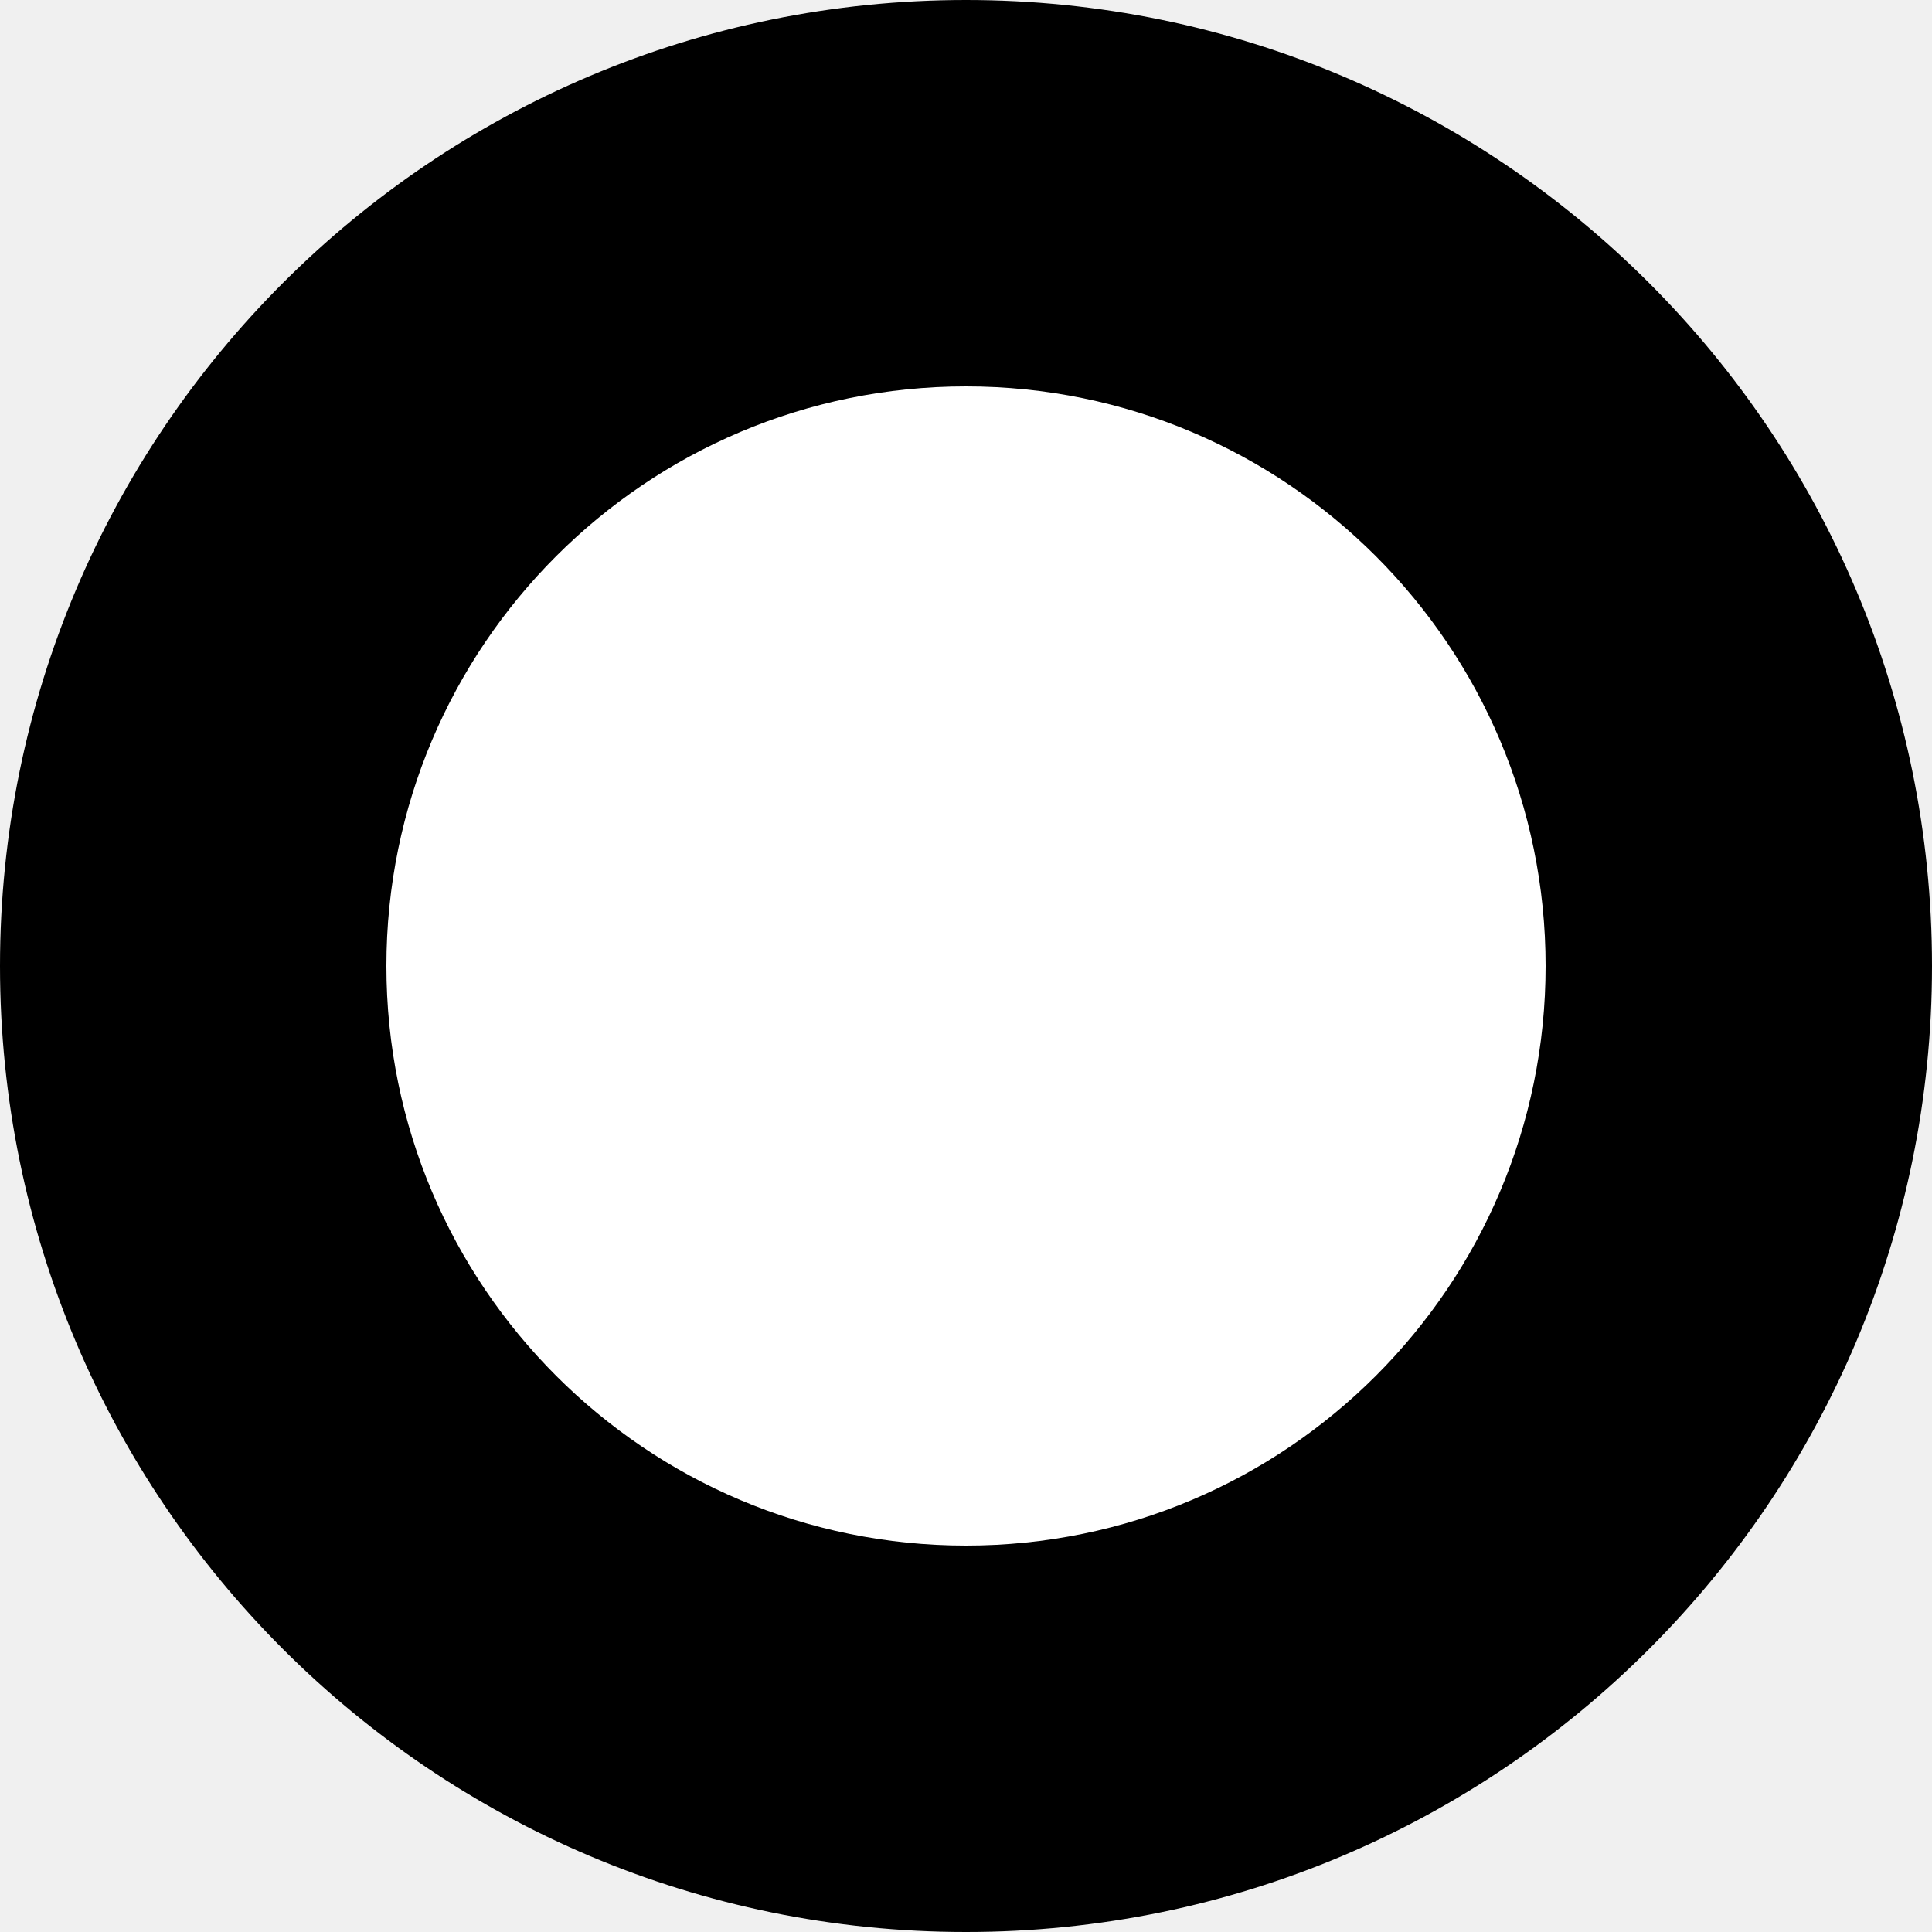
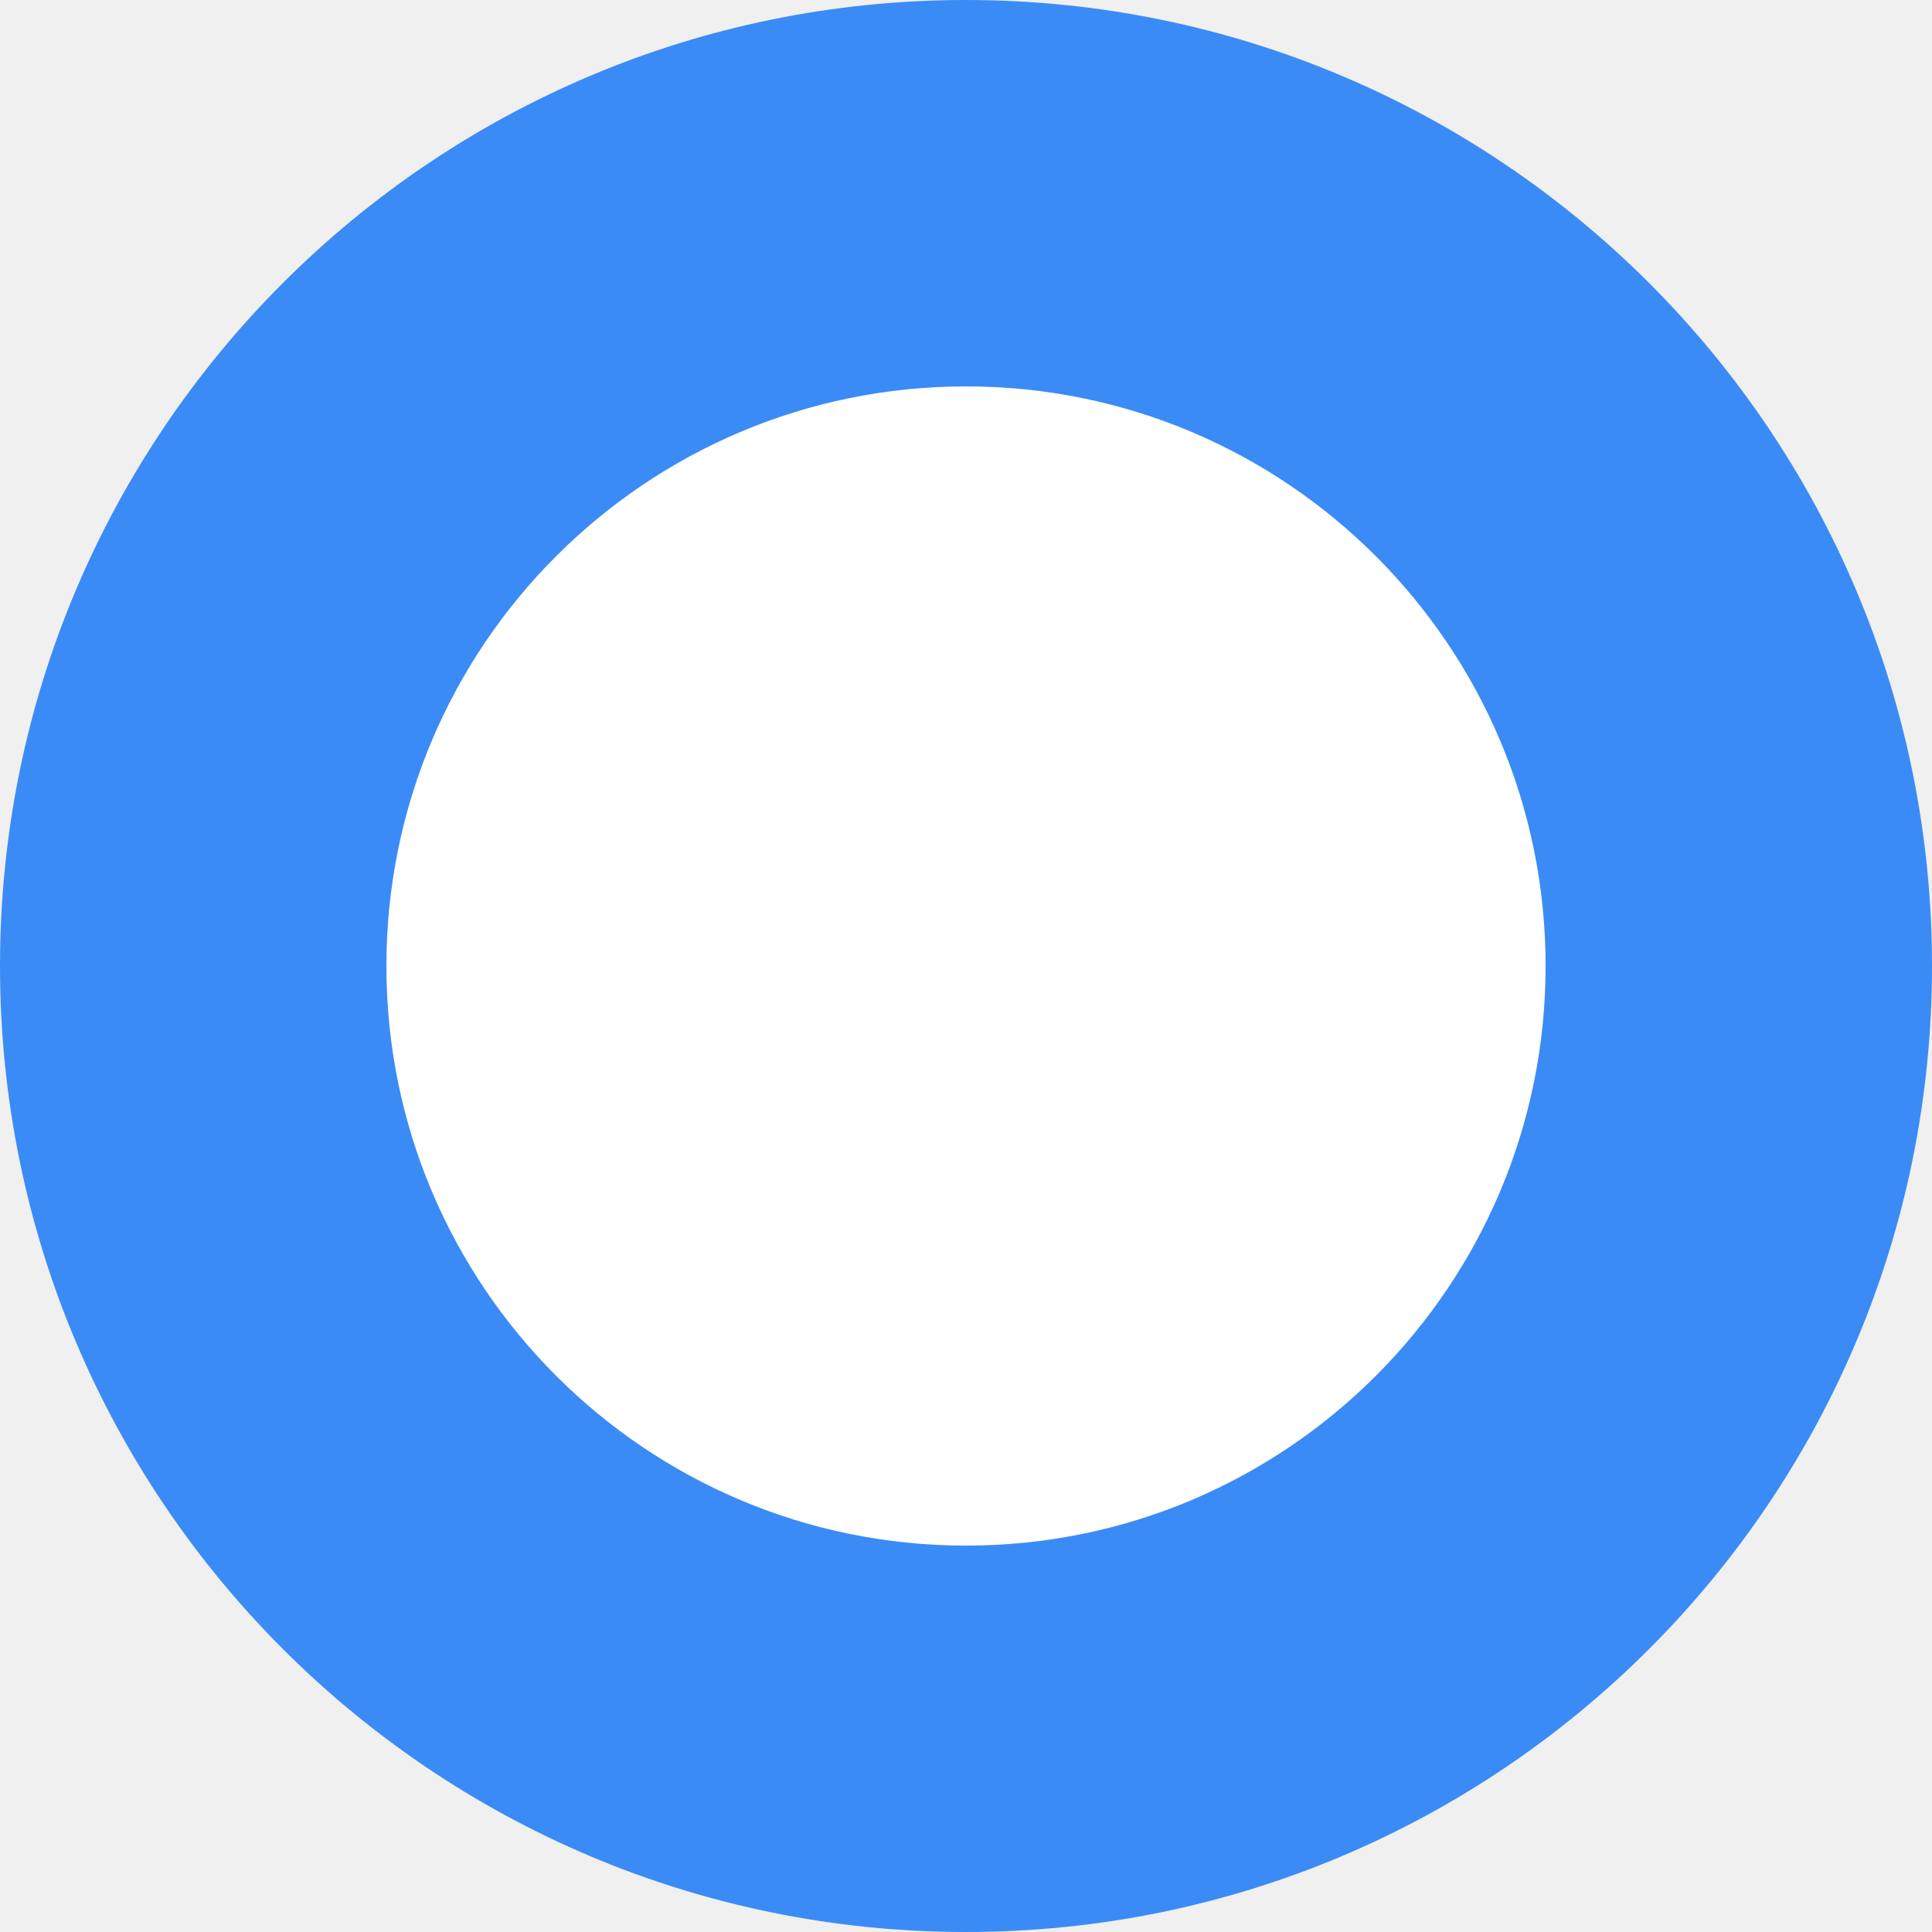
- <svg xmlns="http://www.w3.org/2000/svg" id="e9sWRIXP5rO1" viewBox="0 0 300 300" shape-rendering="geometricPrecision" text-rendering="geometricPrecision">
-   <path d="M100,150c0-27.614,22.386-50,50-50s50,22.386,50,50-22.386,50-50,50-50-22.386-50-50Z" transform="matrix(3 0 0 3-300-300)" stroke-width="0" />
+ <svg xmlns="http://www.w3.org/2000/svg" id="eZjS2KJhMes1" viewBox="0 0 300 300" shape-rendering="geometricPrecision" text-rendering="geometricPrecision">
+   <path d="M100,150c0-27.614,22.386-50,50-50s50,22.386,50,50-22.386,50-50,50-50-22.386-50-50Z" transform="matrix(3 0 0 3-300-300)" fill="#3b8bf6" stroke-width="0" />
  <ellipse rx="30" ry="30" transform="matrix(3 0 0 3 150 150)" fill="#fff" stroke-width="0" />
</svg>
